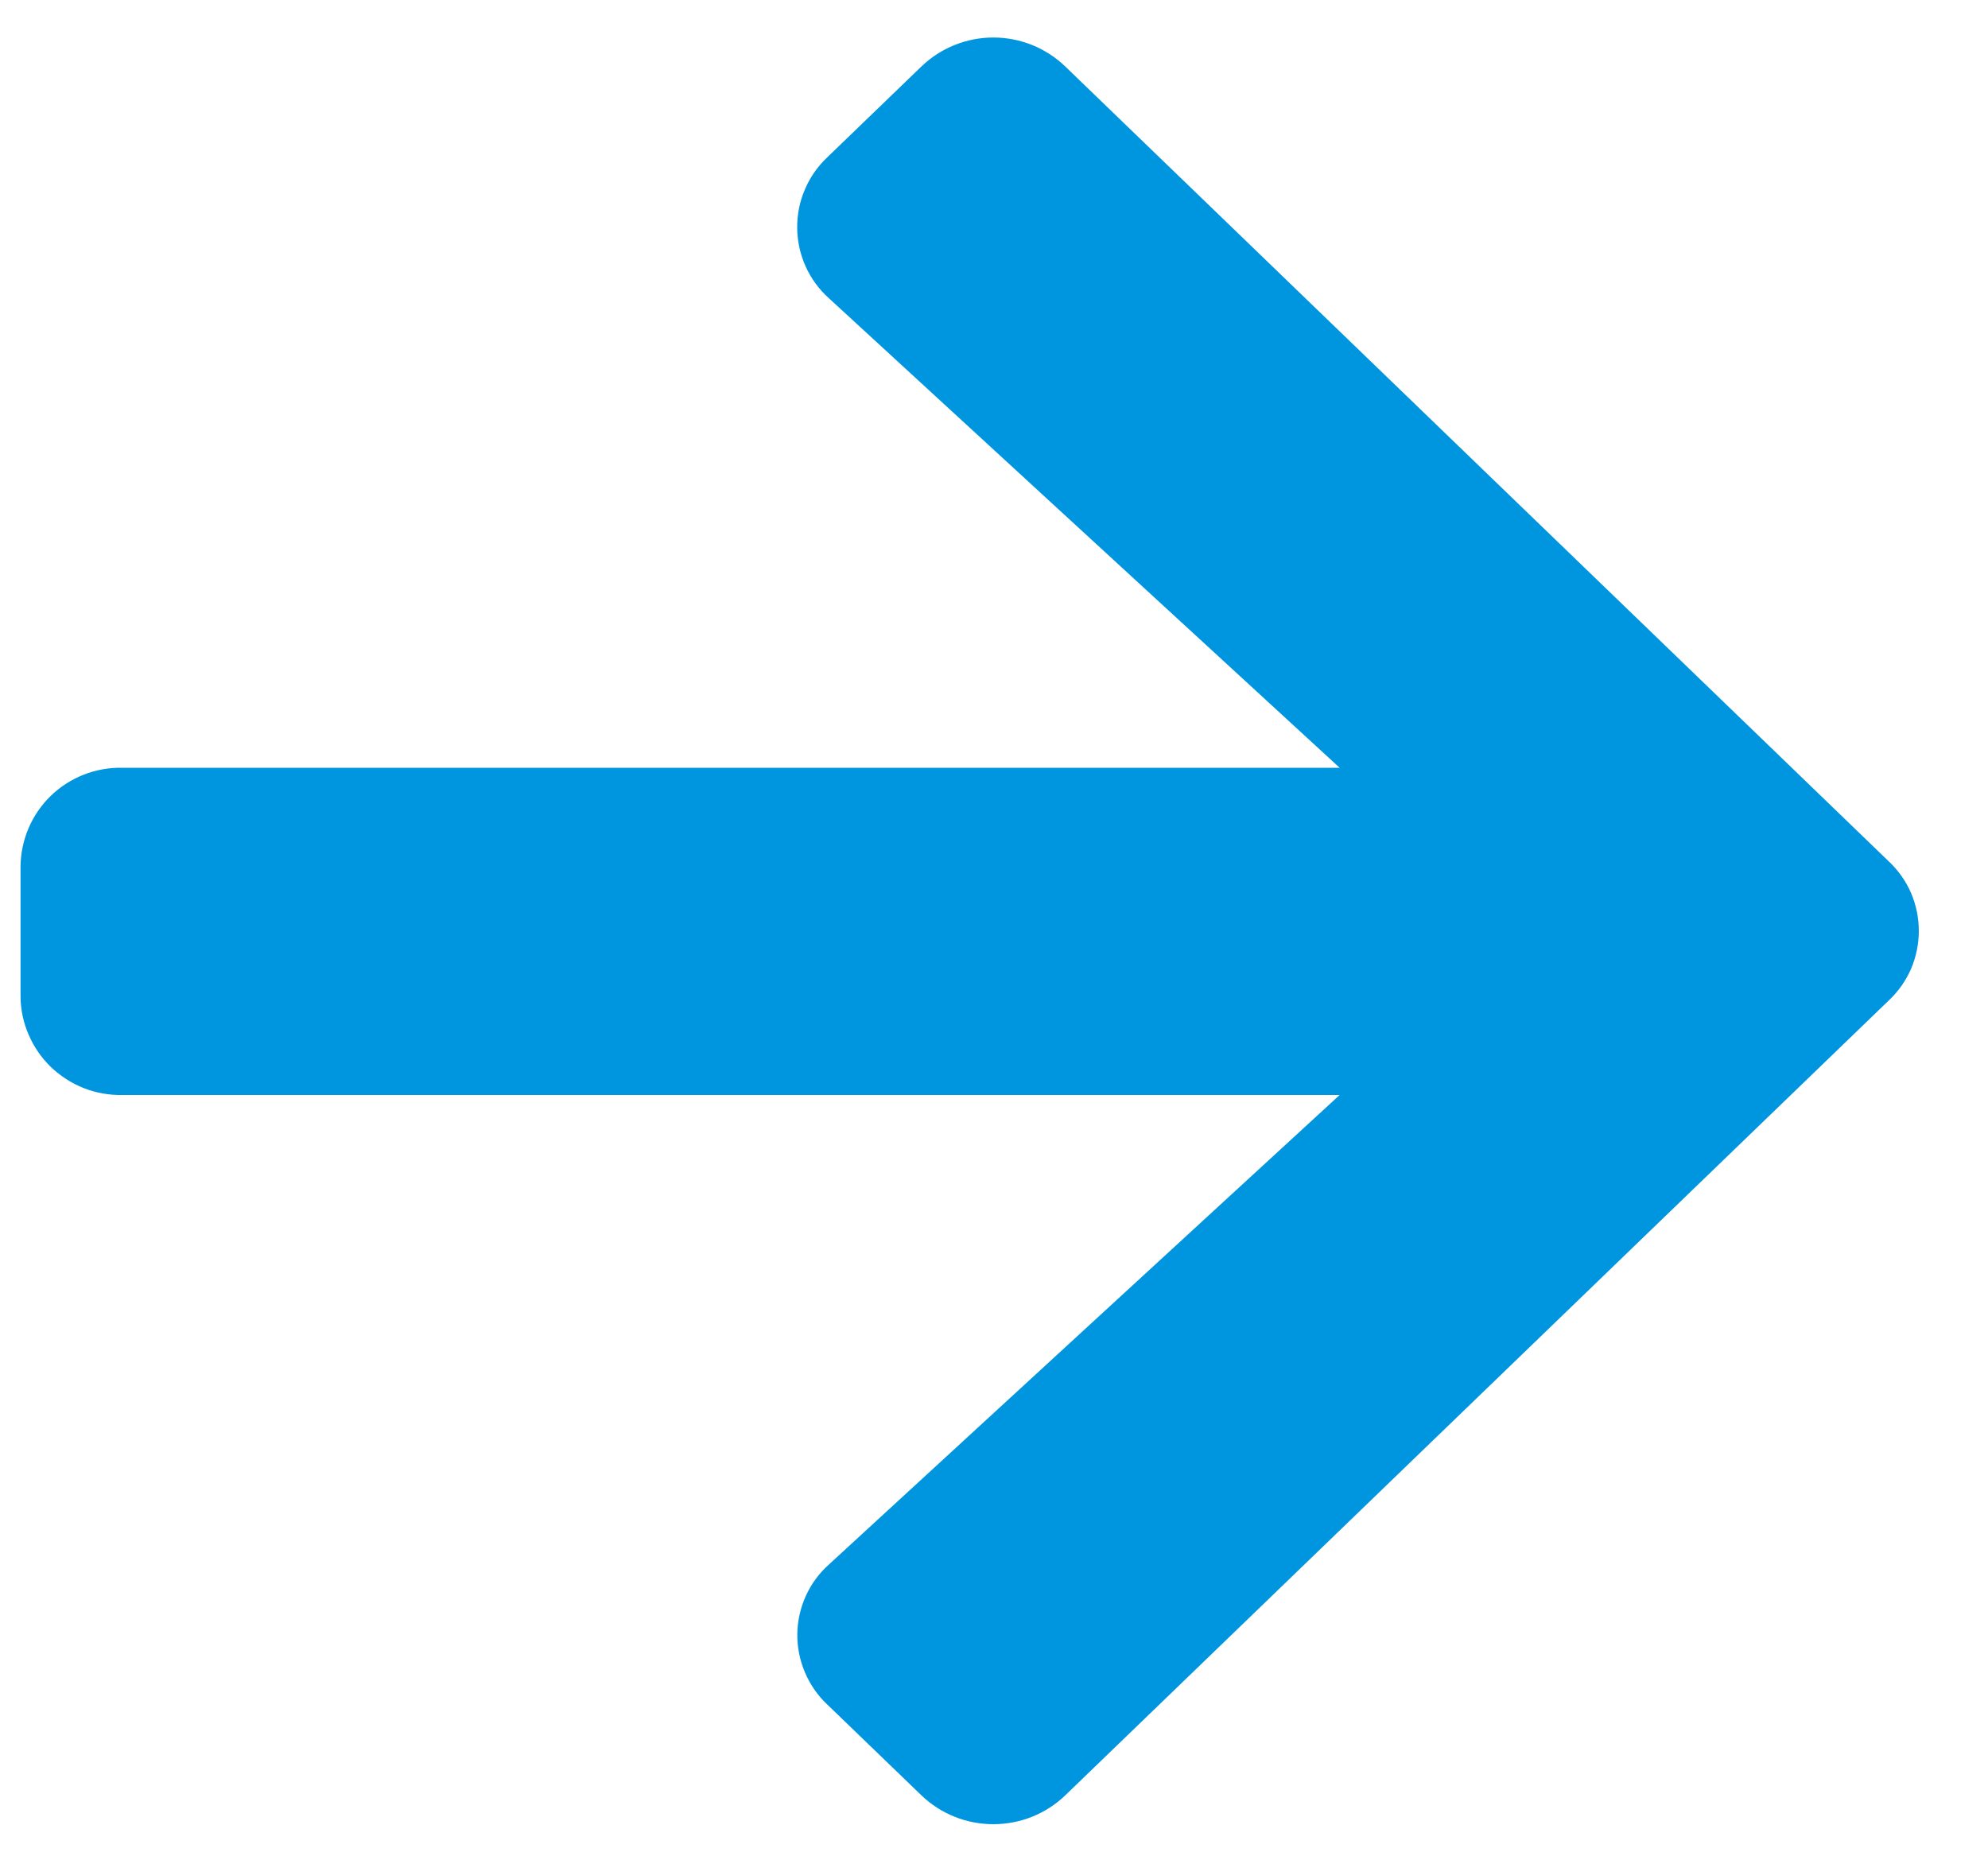
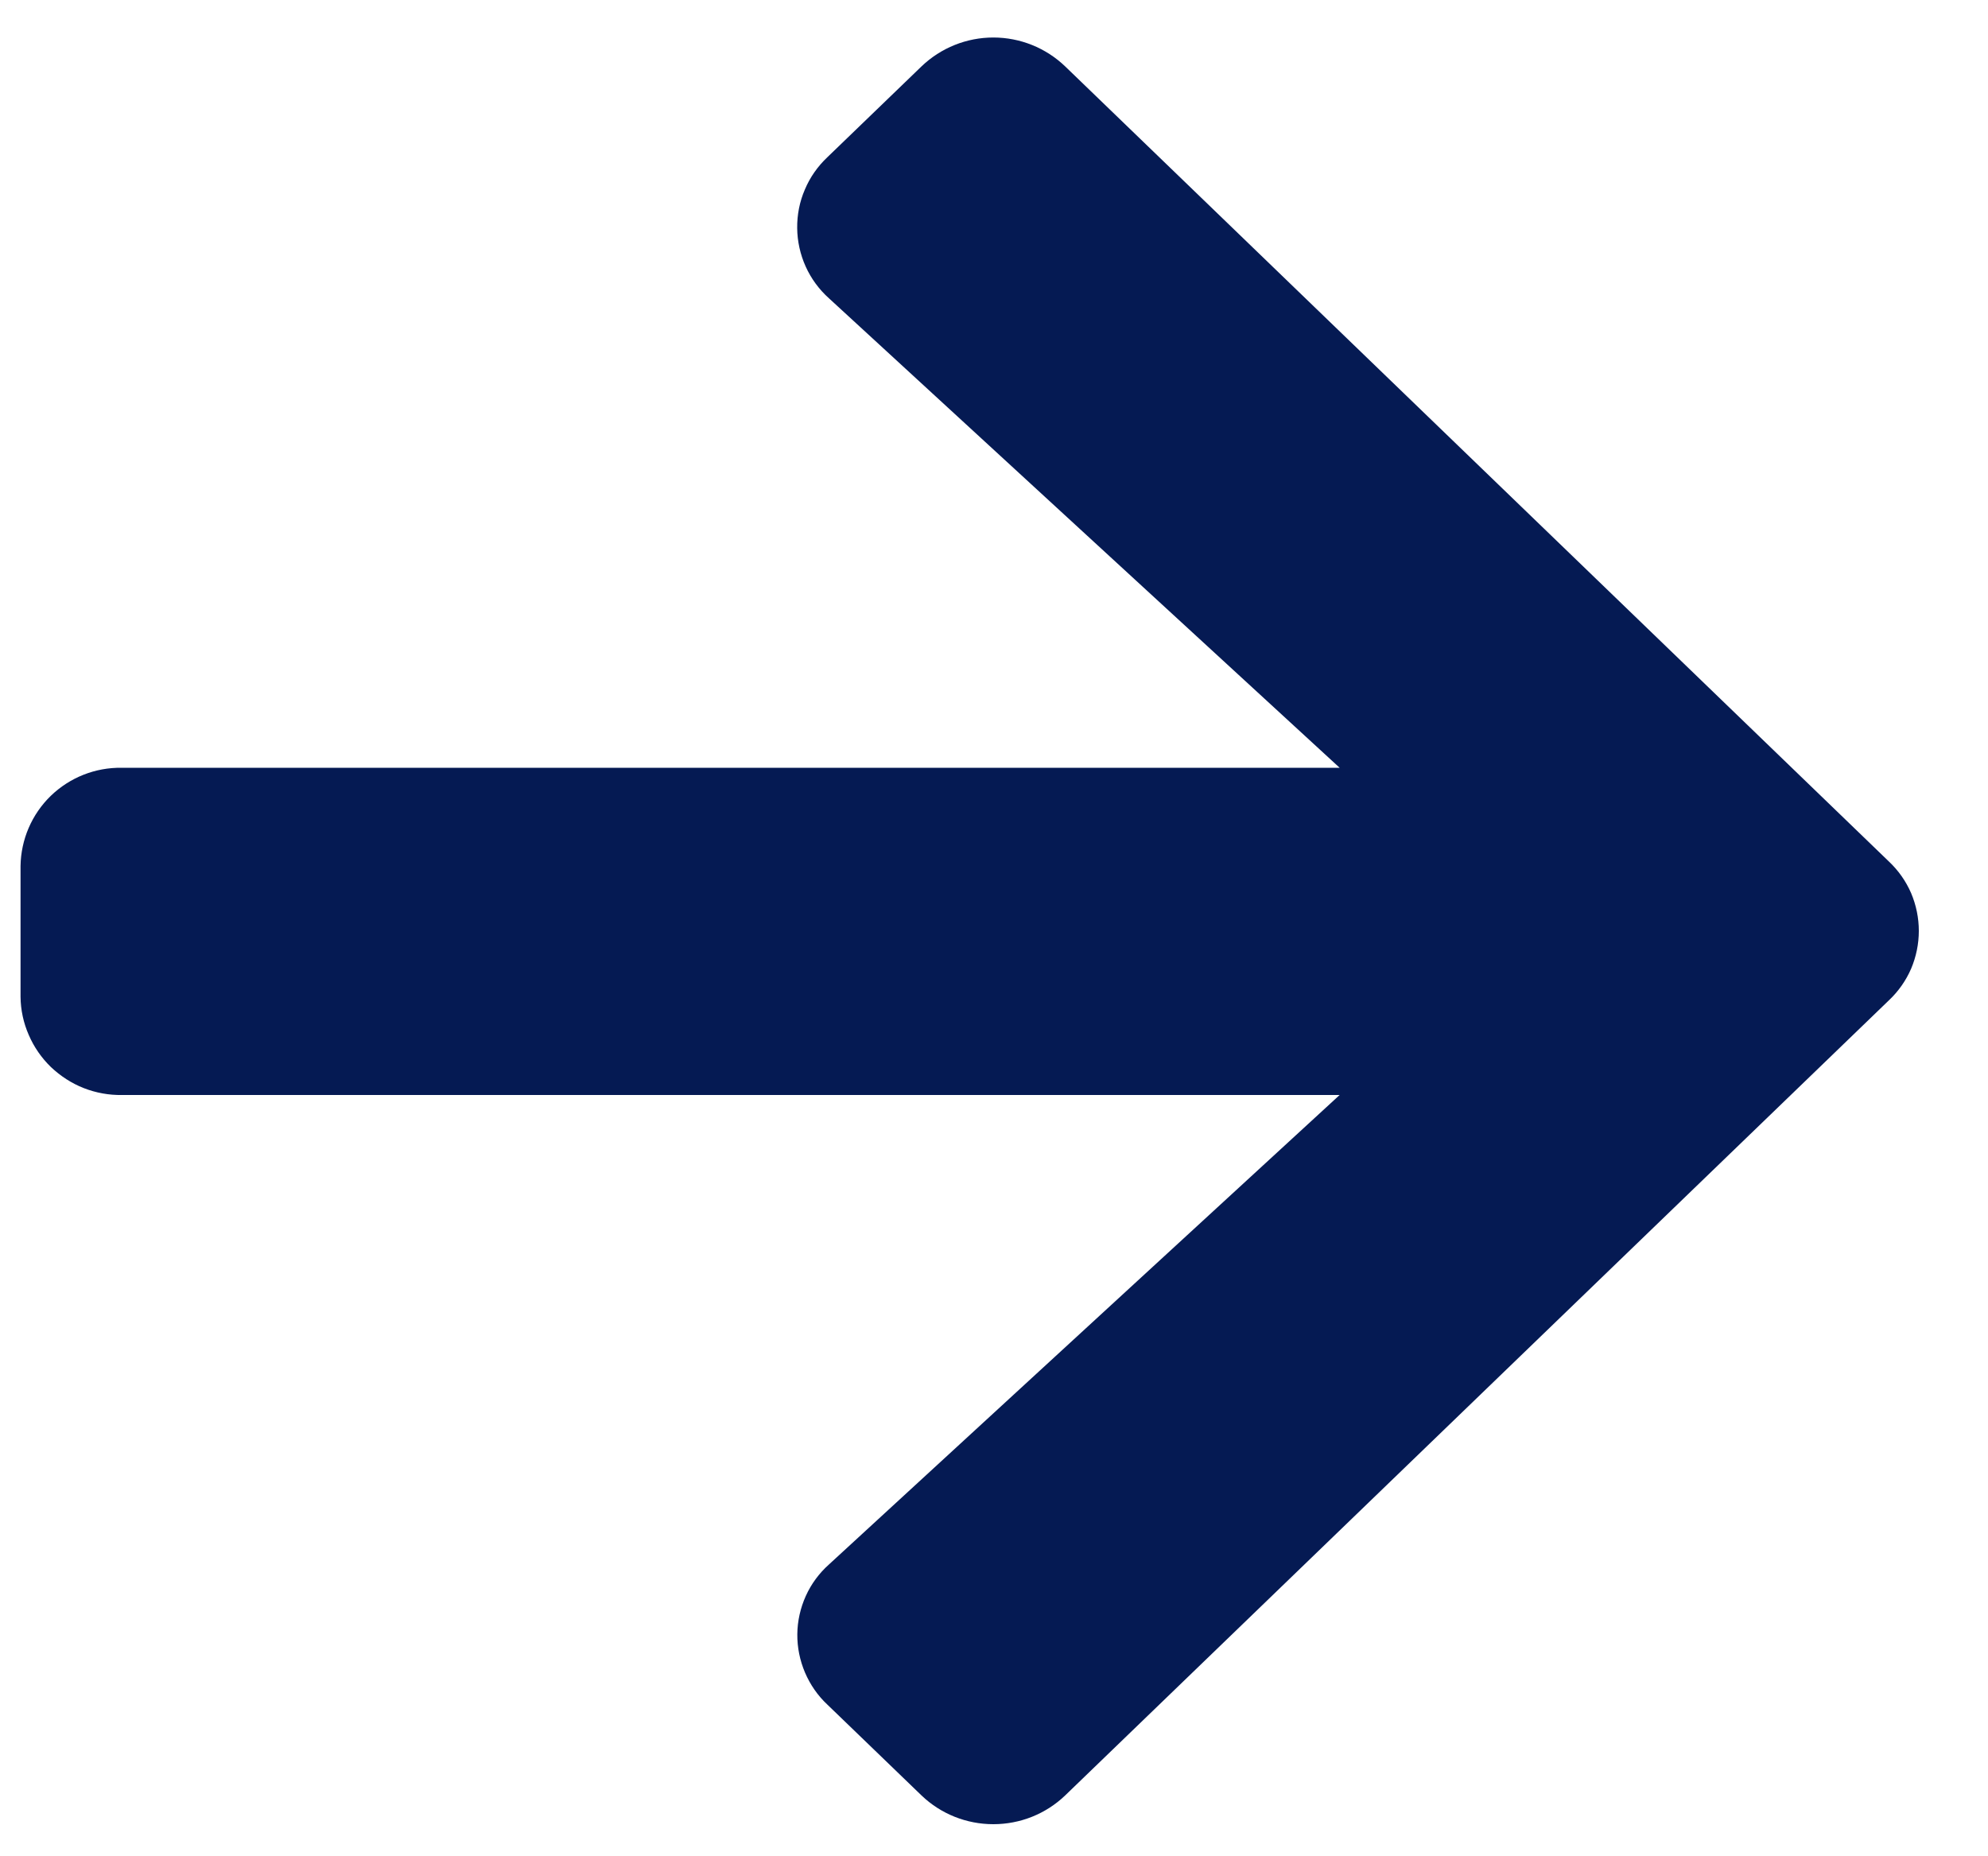
<svg xmlns="http://www.w3.org/2000/svg" width="15" height="14" viewBox="0 0 15 14" fill="none">
-   <path d="M6.243 12.862L6.953 13.547C7.099 13.687 7.293 13.764 7.495 13.764C7.697 13.764 7.891 13.687 8.037 13.547L14.253 7.547C14.324 7.48 14.381 7.399 14.42 7.309C14.458 7.219 14.478 7.122 14.478 7.024C14.478 6.926 14.458 6.829 14.42 6.739C14.381 6.649 14.324 6.568 14.253 6.501L8.037 0.501C7.891 0.361 7.697 0.283 7.495 0.283C7.293 0.283 7.099 0.361 6.953 0.501L6.243 1.186C6.17 1.255 6.112 1.337 6.073 1.43C6.033 1.522 6.014 1.621 6.015 1.721C6.016 1.821 6.038 1.92 6.079 2.011C6.12 2.102 6.18 2.184 6.255 2.251L10.108 5.793H0.919C0.719 5.79 0.527 5.866 0.383 6.005C0.24 6.144 0.158 6.334 0.155 6.534L0.155 7.521C0.156 7.62 0.177 7.718 0.217 7.809C0.256 7.9 0.313 7.982 0.384 8.051C0.456 8.119 0.54 8.174 0.632 8.21C0.724 8.246 0.823 8.264 0.922 8.262H10.108L6.255 11.804C6.181 11.87 6.121 11.951 6.08 12.042C6.039 12.133 6.017 12.231 6.016 12.33C6.015 12.43 6.035 12.528 6.074 12.62C6.113 12.711 6.17 12.794 6.243 12.862Z" fill="#0096DF" />
+   <path d="M6.243 12.862L6.953 13.547C7.099 13.687 7.293 13.764 7.495 13.764C7.697 13.764 7.891 13.687 8.037 13.547L14.253 7.547C14.324 7.48 14.381 7.399 14.42 7.309C14.458 7.219 14.478 7.122 14.478 7.024C14.478 6.926 14.458 6.829 14.42 6.739C14.381 6.649 14.324 6.568 14.253 6.501L8.037 0.501C7.891 0.361 7.697 0.283 7.495 0.283C7.293 0.283 7.099 0.361 6.953 0.501L6.243 1.186C6.17 1.255 6.112 1.337 6.073 1.43C6.033 1.522 6.014 1.621 6.015 1.721C6.016 1.821 6.038 1.92 6.079 2.011C6.12 2.102 6.18 2.184 6.255 2.251L10.108 5.793H0.919C0.719 5.79 0.527 5.866 0.383 6.005C0.24 6.144 0.158 6.334 0.155 6.534L0.155 7.521C0.156 7.62 0.177 7.718 0.217 7.809C0.256 7.9 0.313 7.982 0.384 8.051C0.456 8.119 0.54 8.174 0.632 8.21C0.724 8.246 0.823 8.264 0.922 8.262H10.108L6.255 11.804C6.181 11.87 6.121 11.951 6.08 12.042C6.039 12.133 6.017 12.231 6.016 12.33C6.015 12.43 6.035 12.528 6.074 12.62C6.113 12.711 6.17 12.794 6.243 12.862Z" fill="#051a53" />
</svg>
